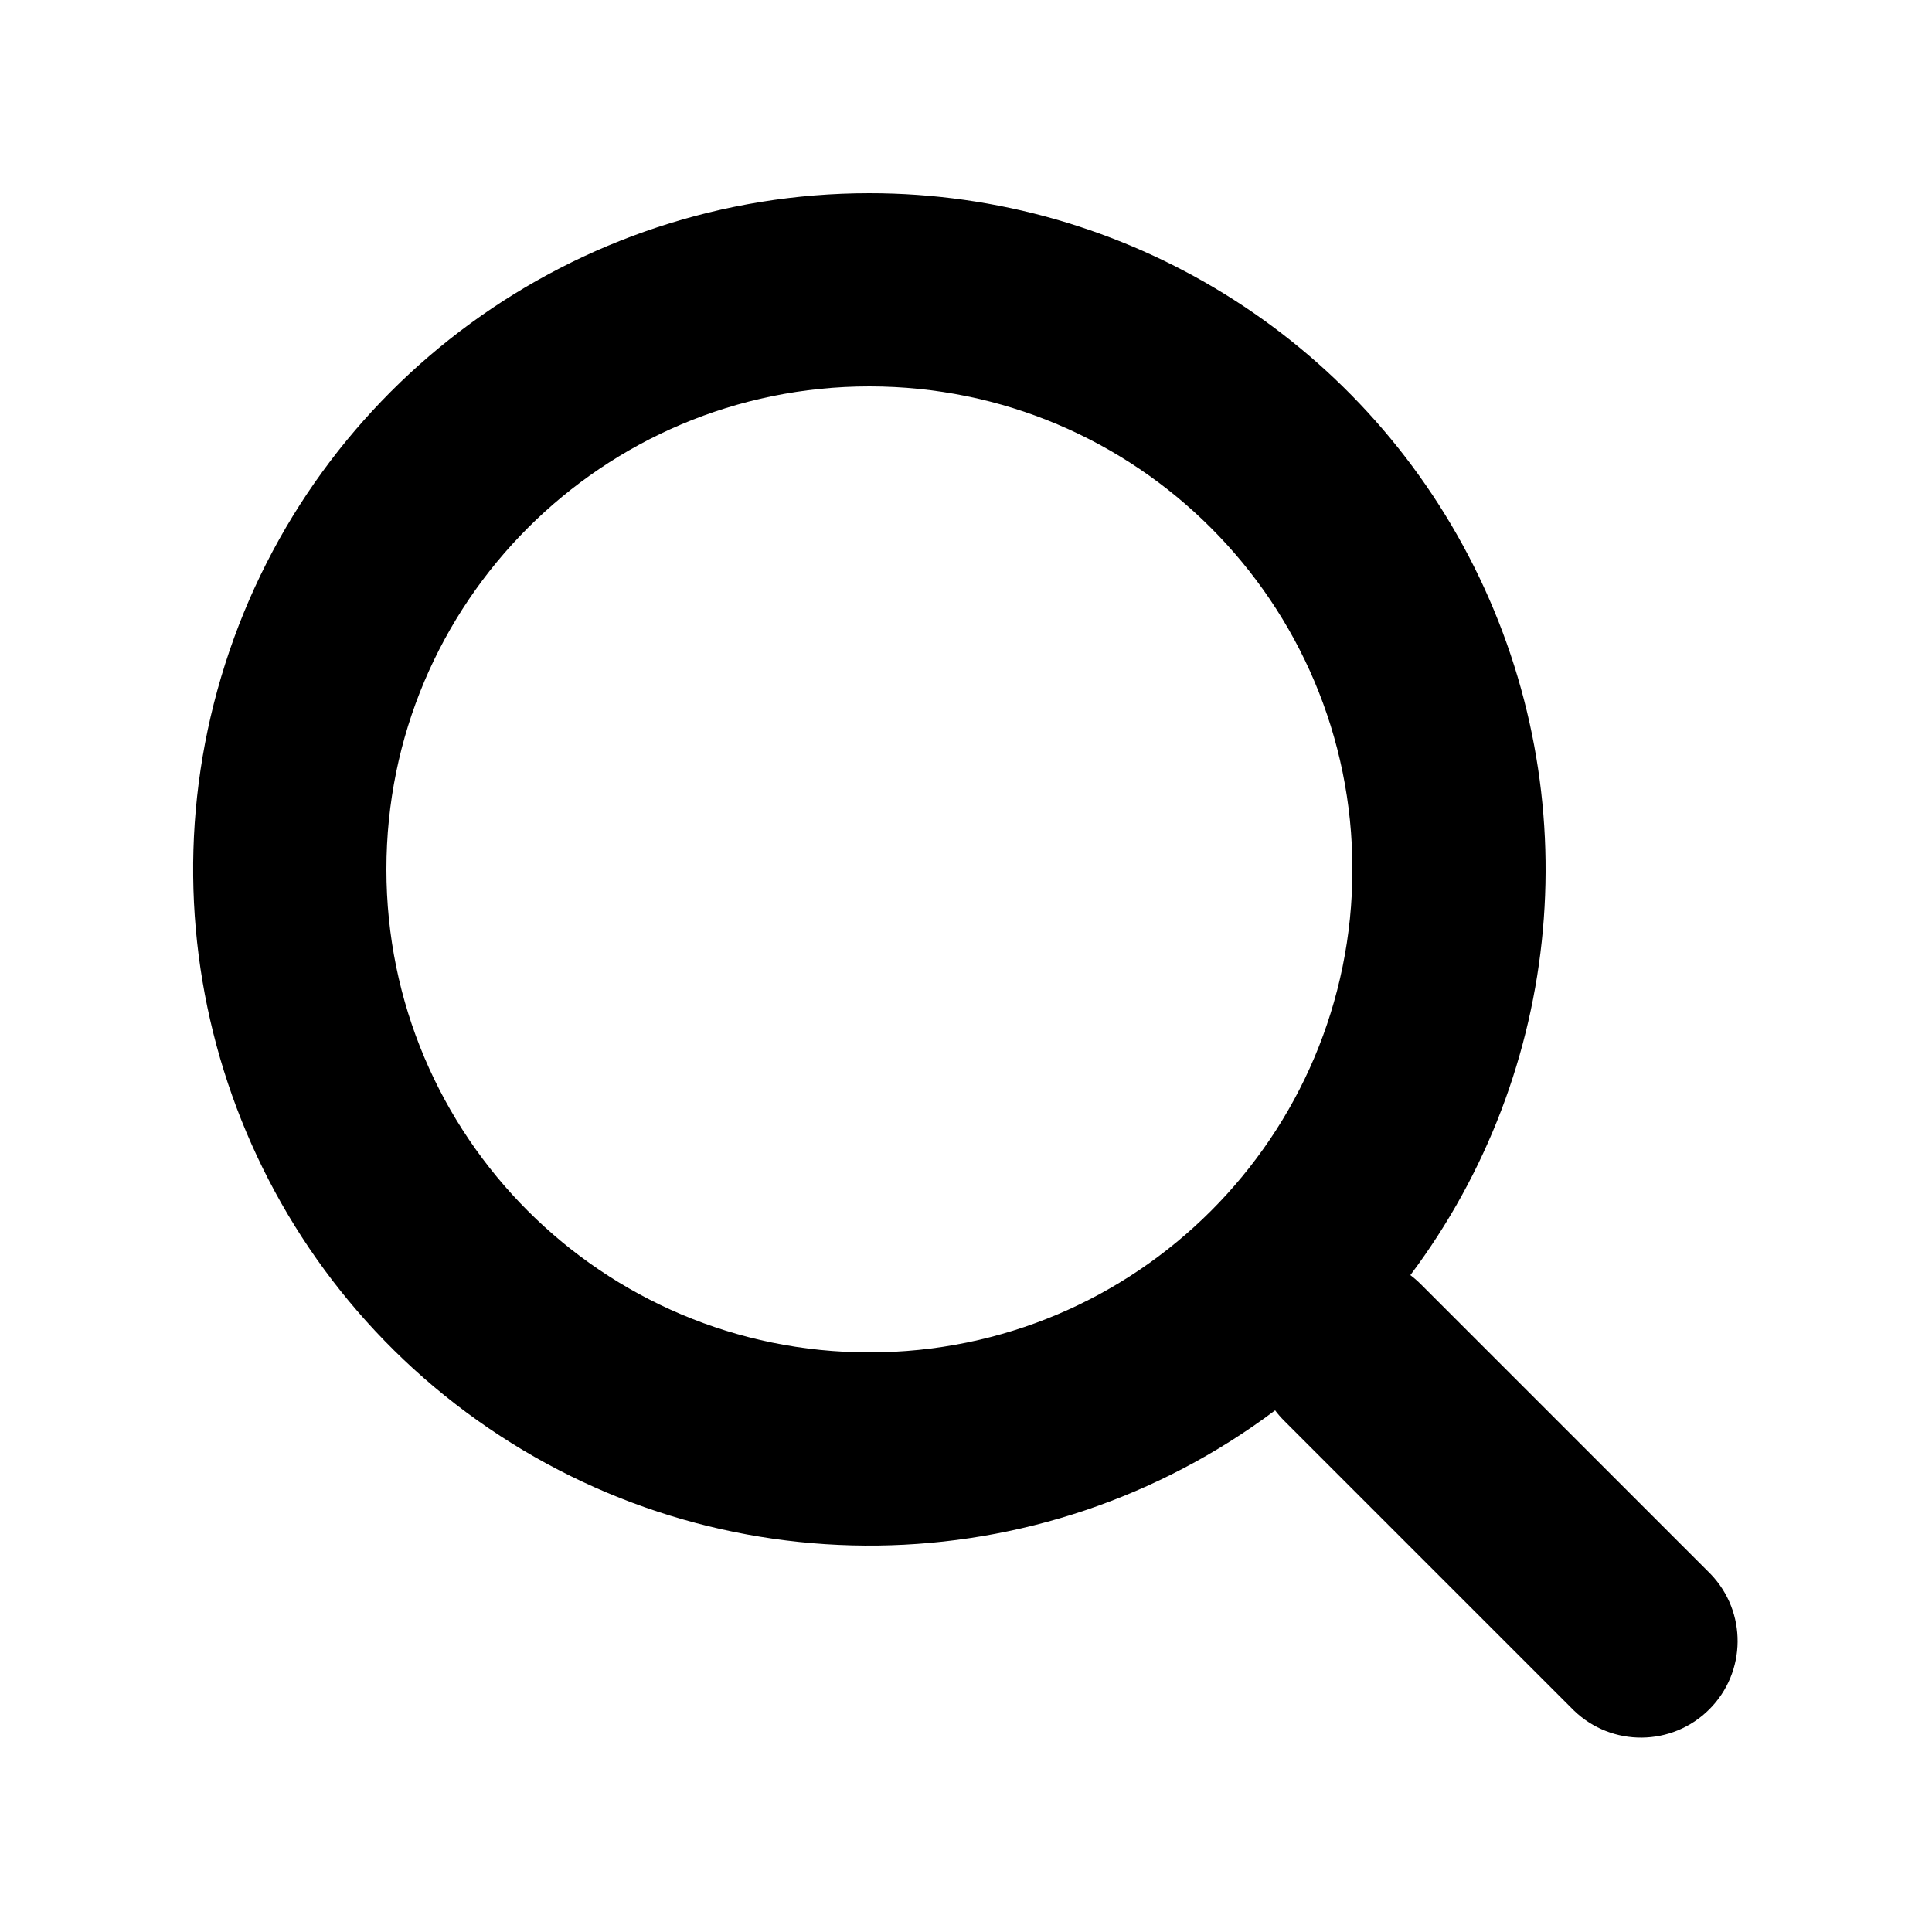
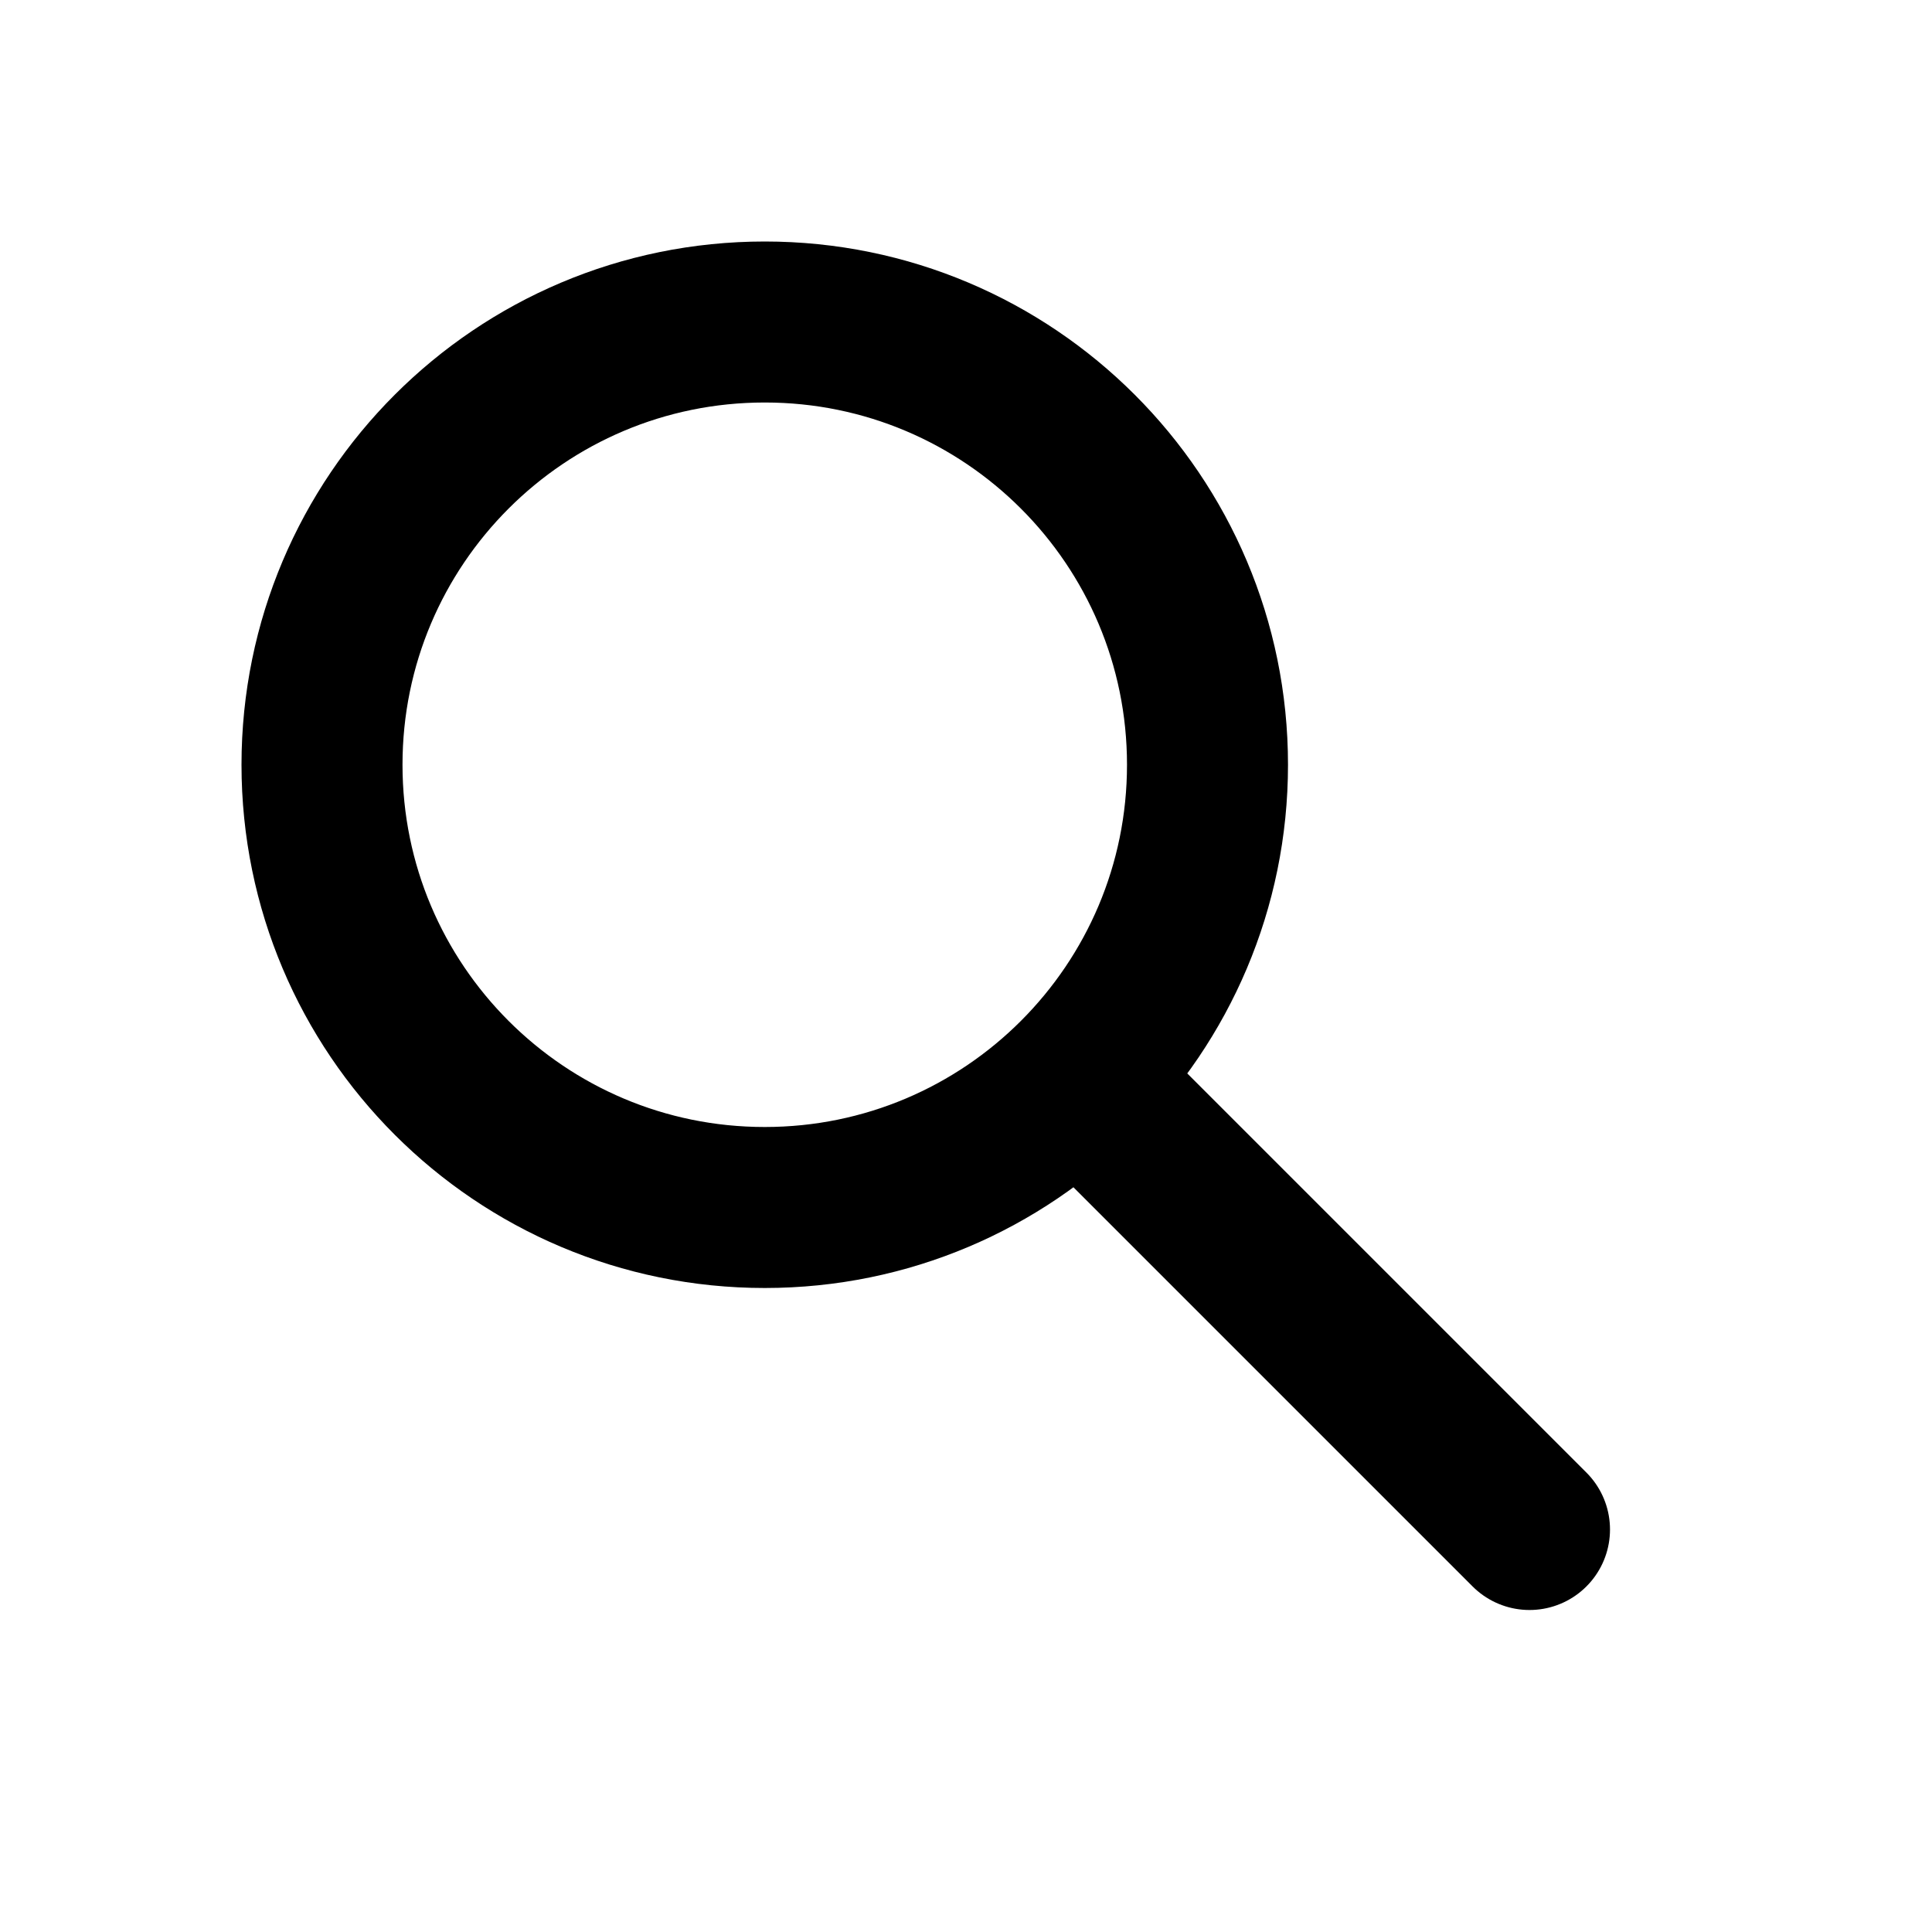
- <svg xmlns="http://www.w3.org/2000/svg" width="800px" height="800px" viewBox="0 0 20 20" fill="none">
-   <path fill="#000" fill-rule="evenodd" d="M4 9a5 5 0 1110 0A5 5 0 014 9zm5-7a7 7 0 104.2 12.6.999.999 0 00.093.107l3 3a1 1 0 001.414-1.414l-3-3a.999.999 0 00-.107-.093A7 7 0 009 2z" />
+ <svg xmlns="http://www.w3.org/2000/svg" width="24" height="24" viewBox="0 0 24 24" fill="none">
+   <path d="M13.389 13.389L19 19M9.5 15C12.538 15 15 12.538 15 9.5C15 6.462 12.538 4 9.5 4C6.462 4 4 6.462 4 9.5C4 12.538 6.462 15 9.5 15Z" stroke="#000000" stroke-width="2" stroke-linecap="round" stroke-linejoin="round" />
</svg>
